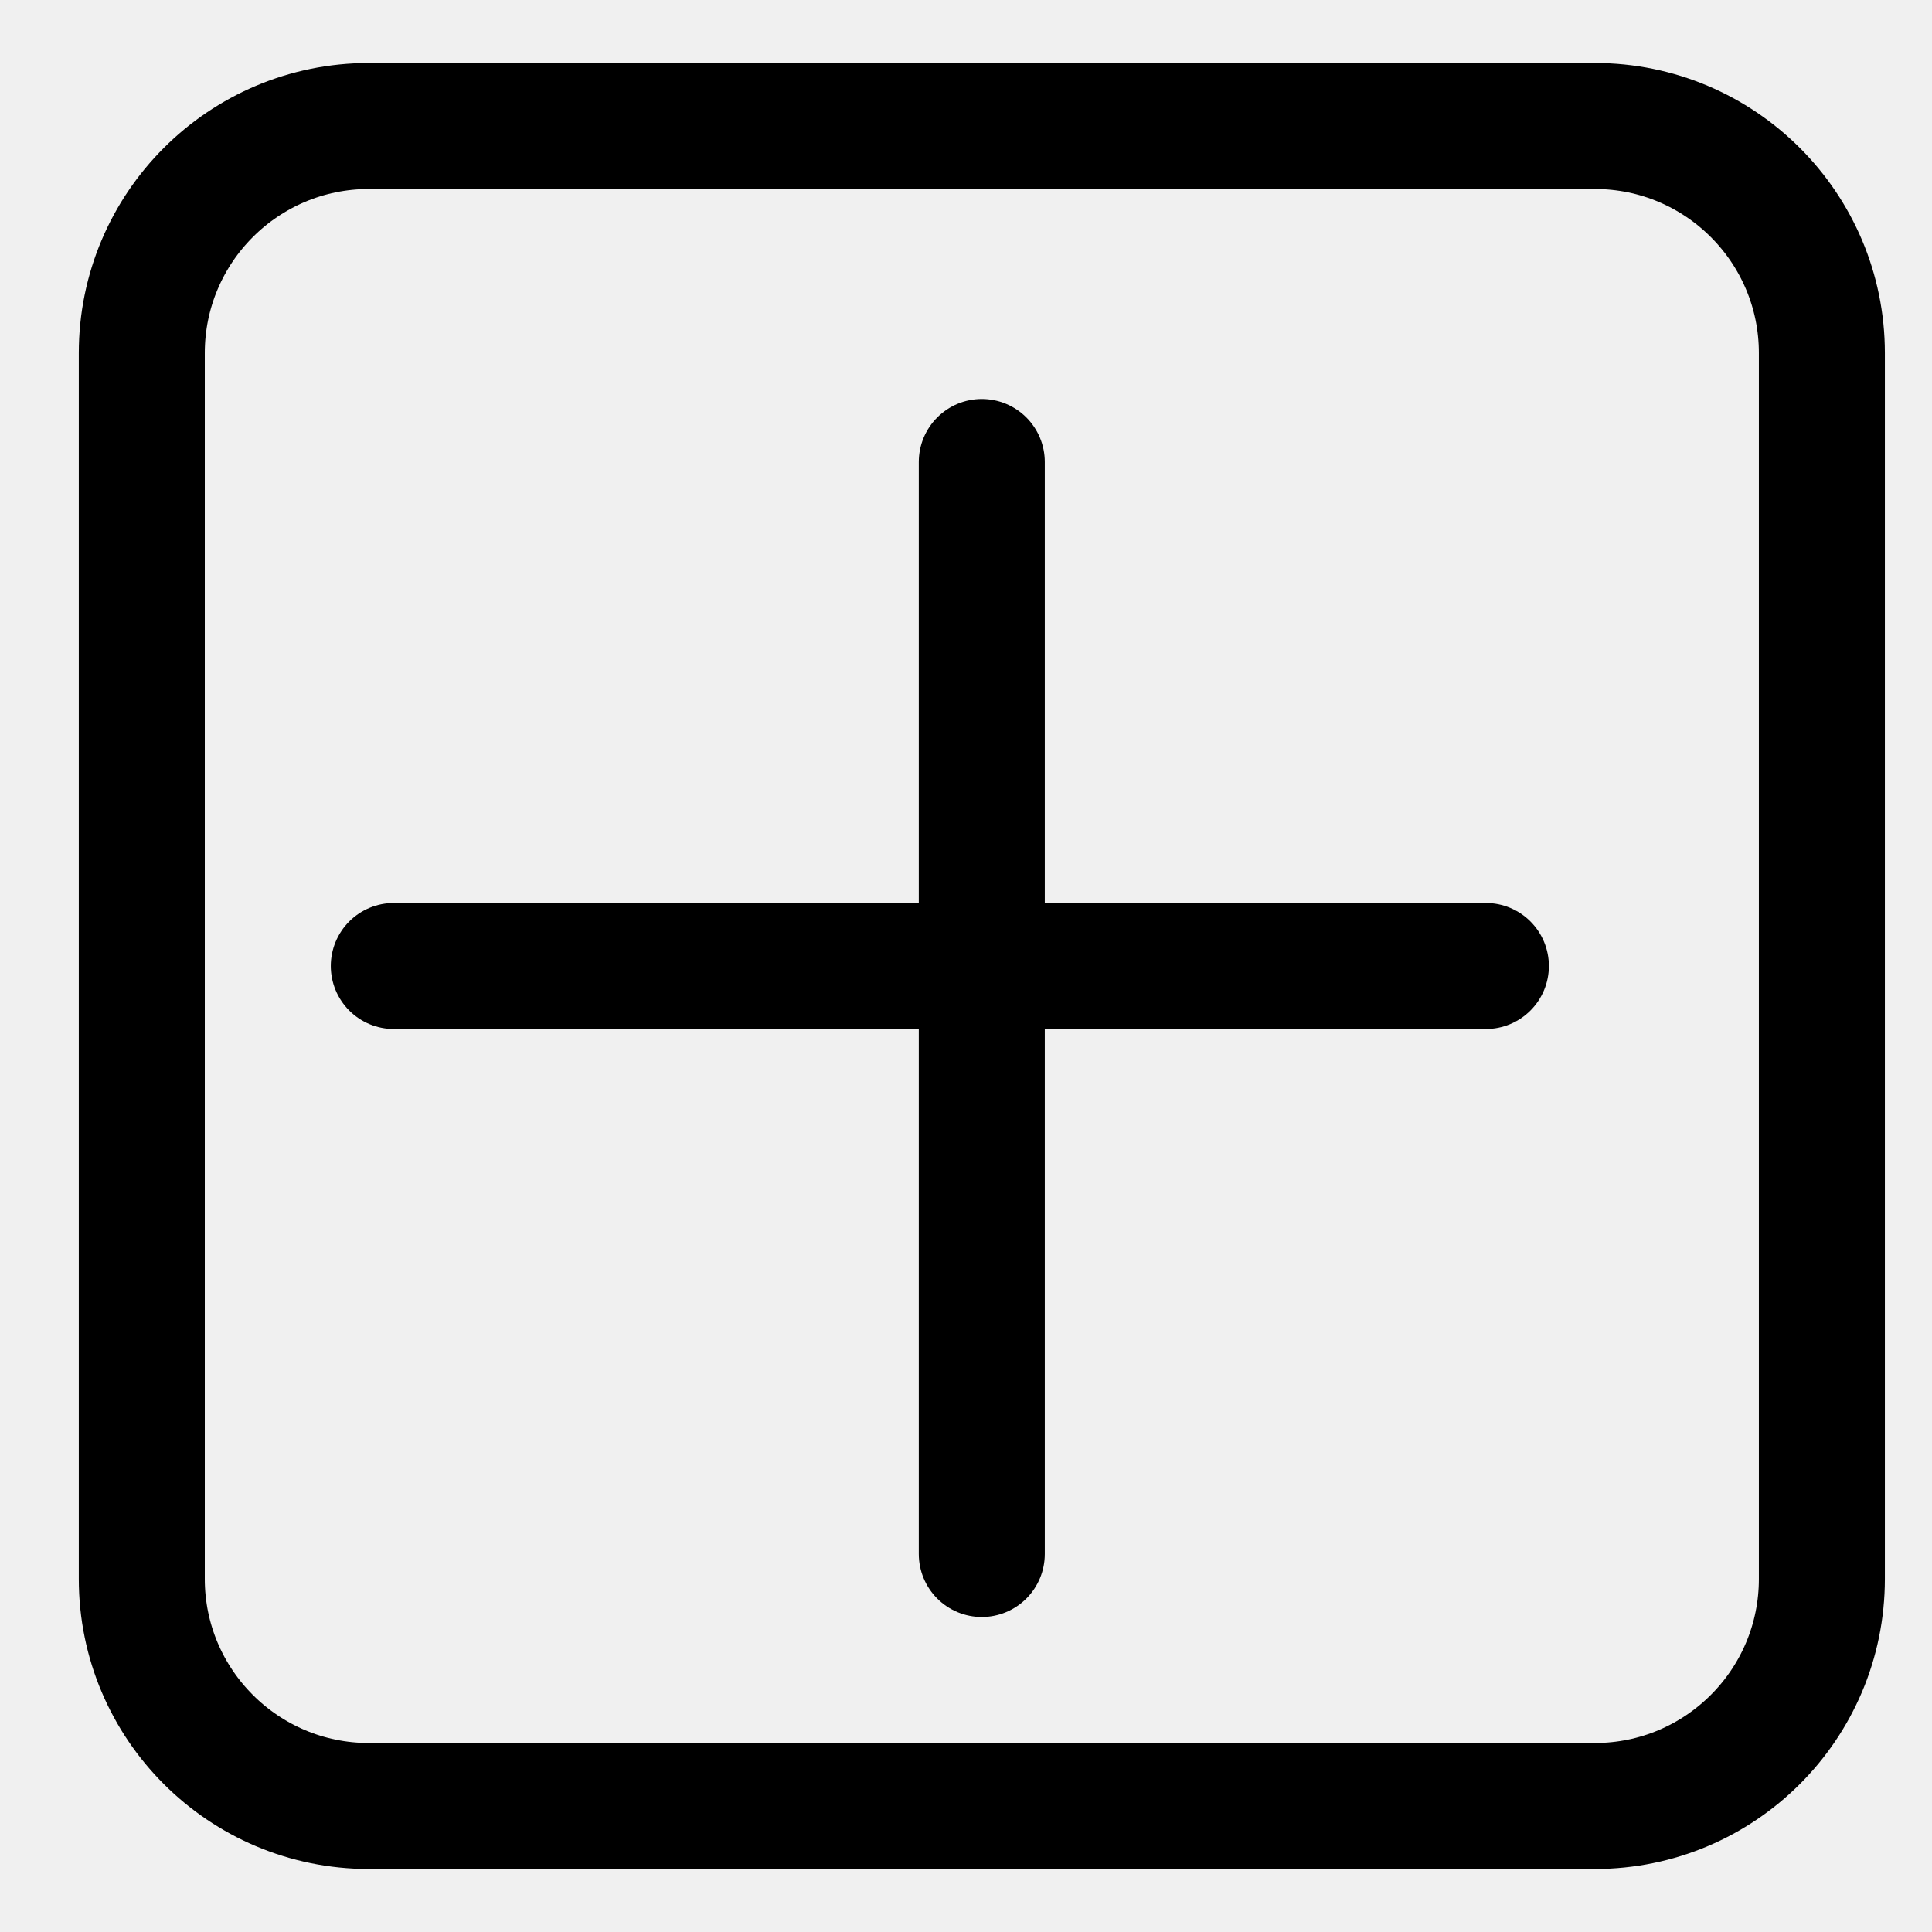
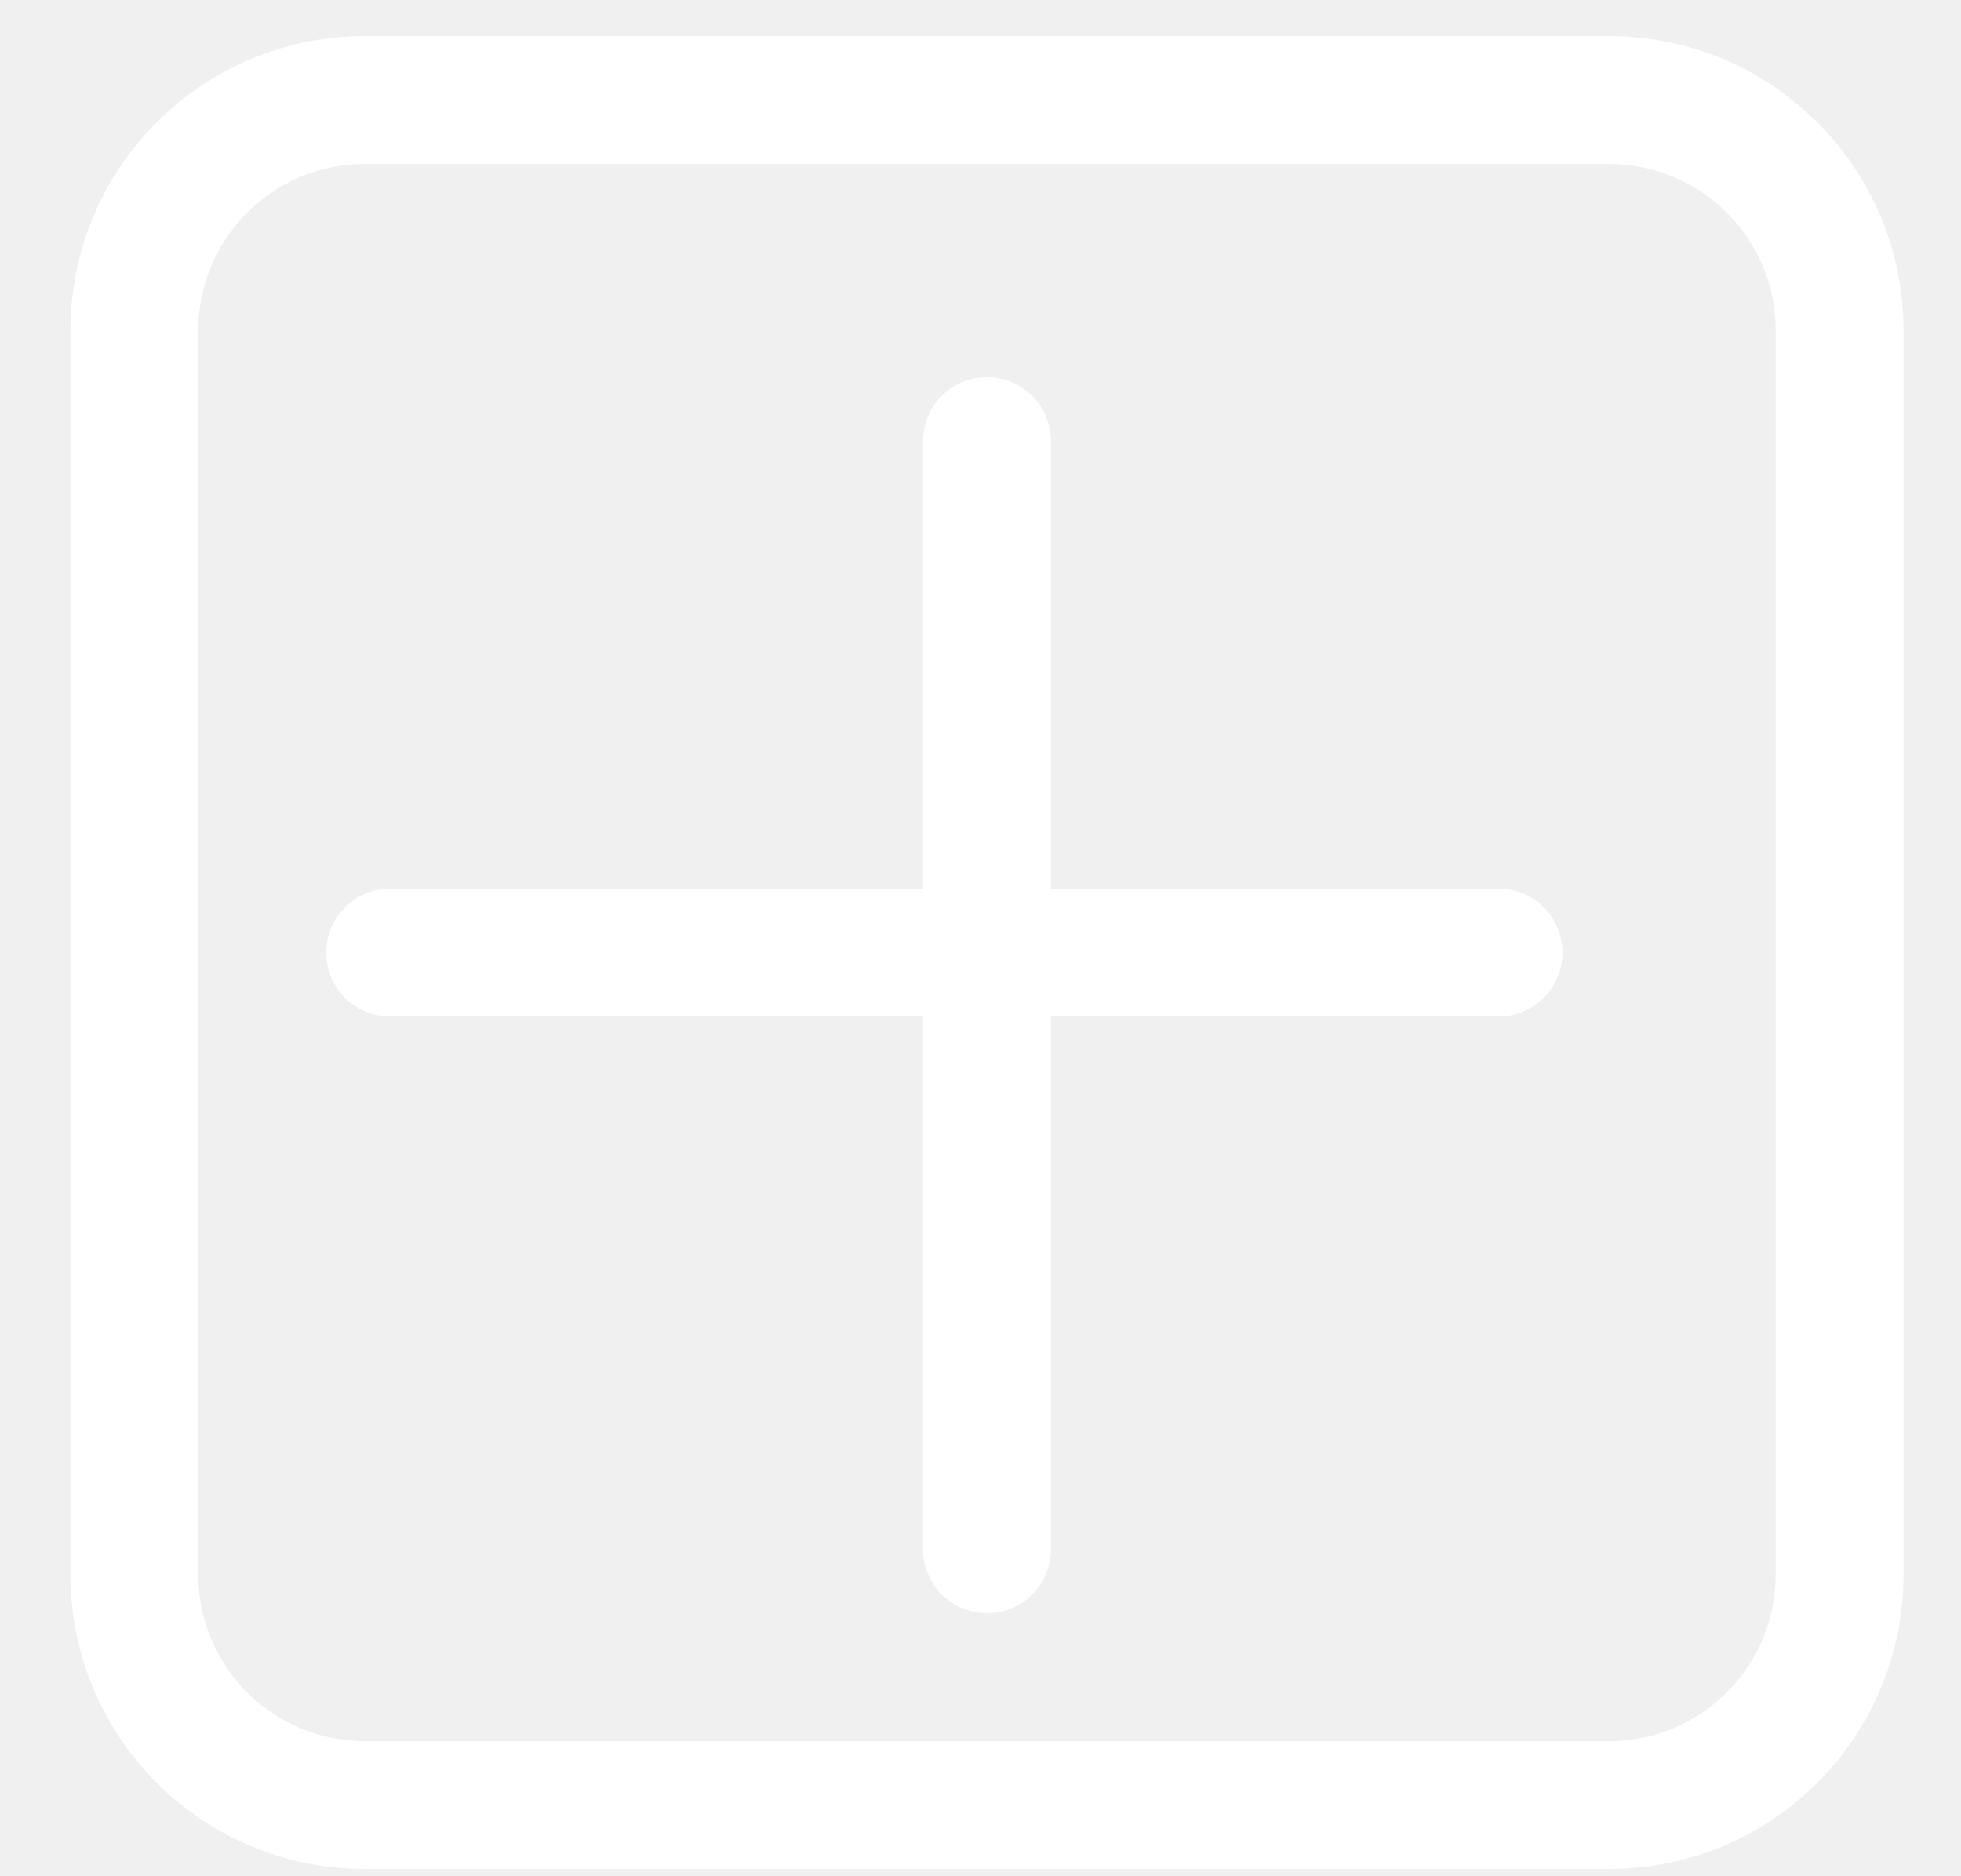
- <svg xmlns="http://www.w3.org/2000/svg" width="23" height="23" viewBox="0 0 23 23" fill="none">
-   <path d="M1.688 4.203C1.688 2.71 2.899 1.5 4.391 1.5H18.986C20.478 1.5 21.689 2.71 21.689 4.203V18.797C21.689 20.29 20.478 21.5 18.986 21.5H4.391C2.899 21.5 1.688 20.29 1.688 18.797V4.203Z" stroke="black" stroke-width="1.5" stroke-linecap="round" stroke-linejoin="round" />
-   <path d="M11.688 5.5V18.5" stroke="black" stroke-width="1.5" stroke-linecap="round" stroke-linejoin="round" />
-   <path d="M4.688 11.5L17.689 11.5" stroke="black" stroke-width="1.5" stroke-linecap="round" stroke-linejoin="round" />
+ <svg xmlns="http://www.w3.org/2000/svg" width="23" height="22" viewBox="0 0 23 22" fill="none">
+   <path d="M1.576 3.877C1.576 2.384 2.786 1.174 4.279 1.174H18.873C20.366 1.174 21.576 2.384 21.576 3.877V18.472C21.576 19.964 20.366 21.174 18.873 21.174H4.279C2.786 21.174 1.576 19.964 1.576 18.472V3.877Z" stroke="white" stroke-width="1.5" stroke-linecap="round" stroke-linejoin="round" />
+   <path d="M11.576 5.174V18.174" stroke="white" stroke-width="1.5" stroke-linecap="round" stroke-linejoin="round" />
+   <path d="M4.576 11.174L17.576 11.174" stroke="white" stroke-width="1.5" stroke-linecap="round" stroke-linejoin="round" />
</svg>
